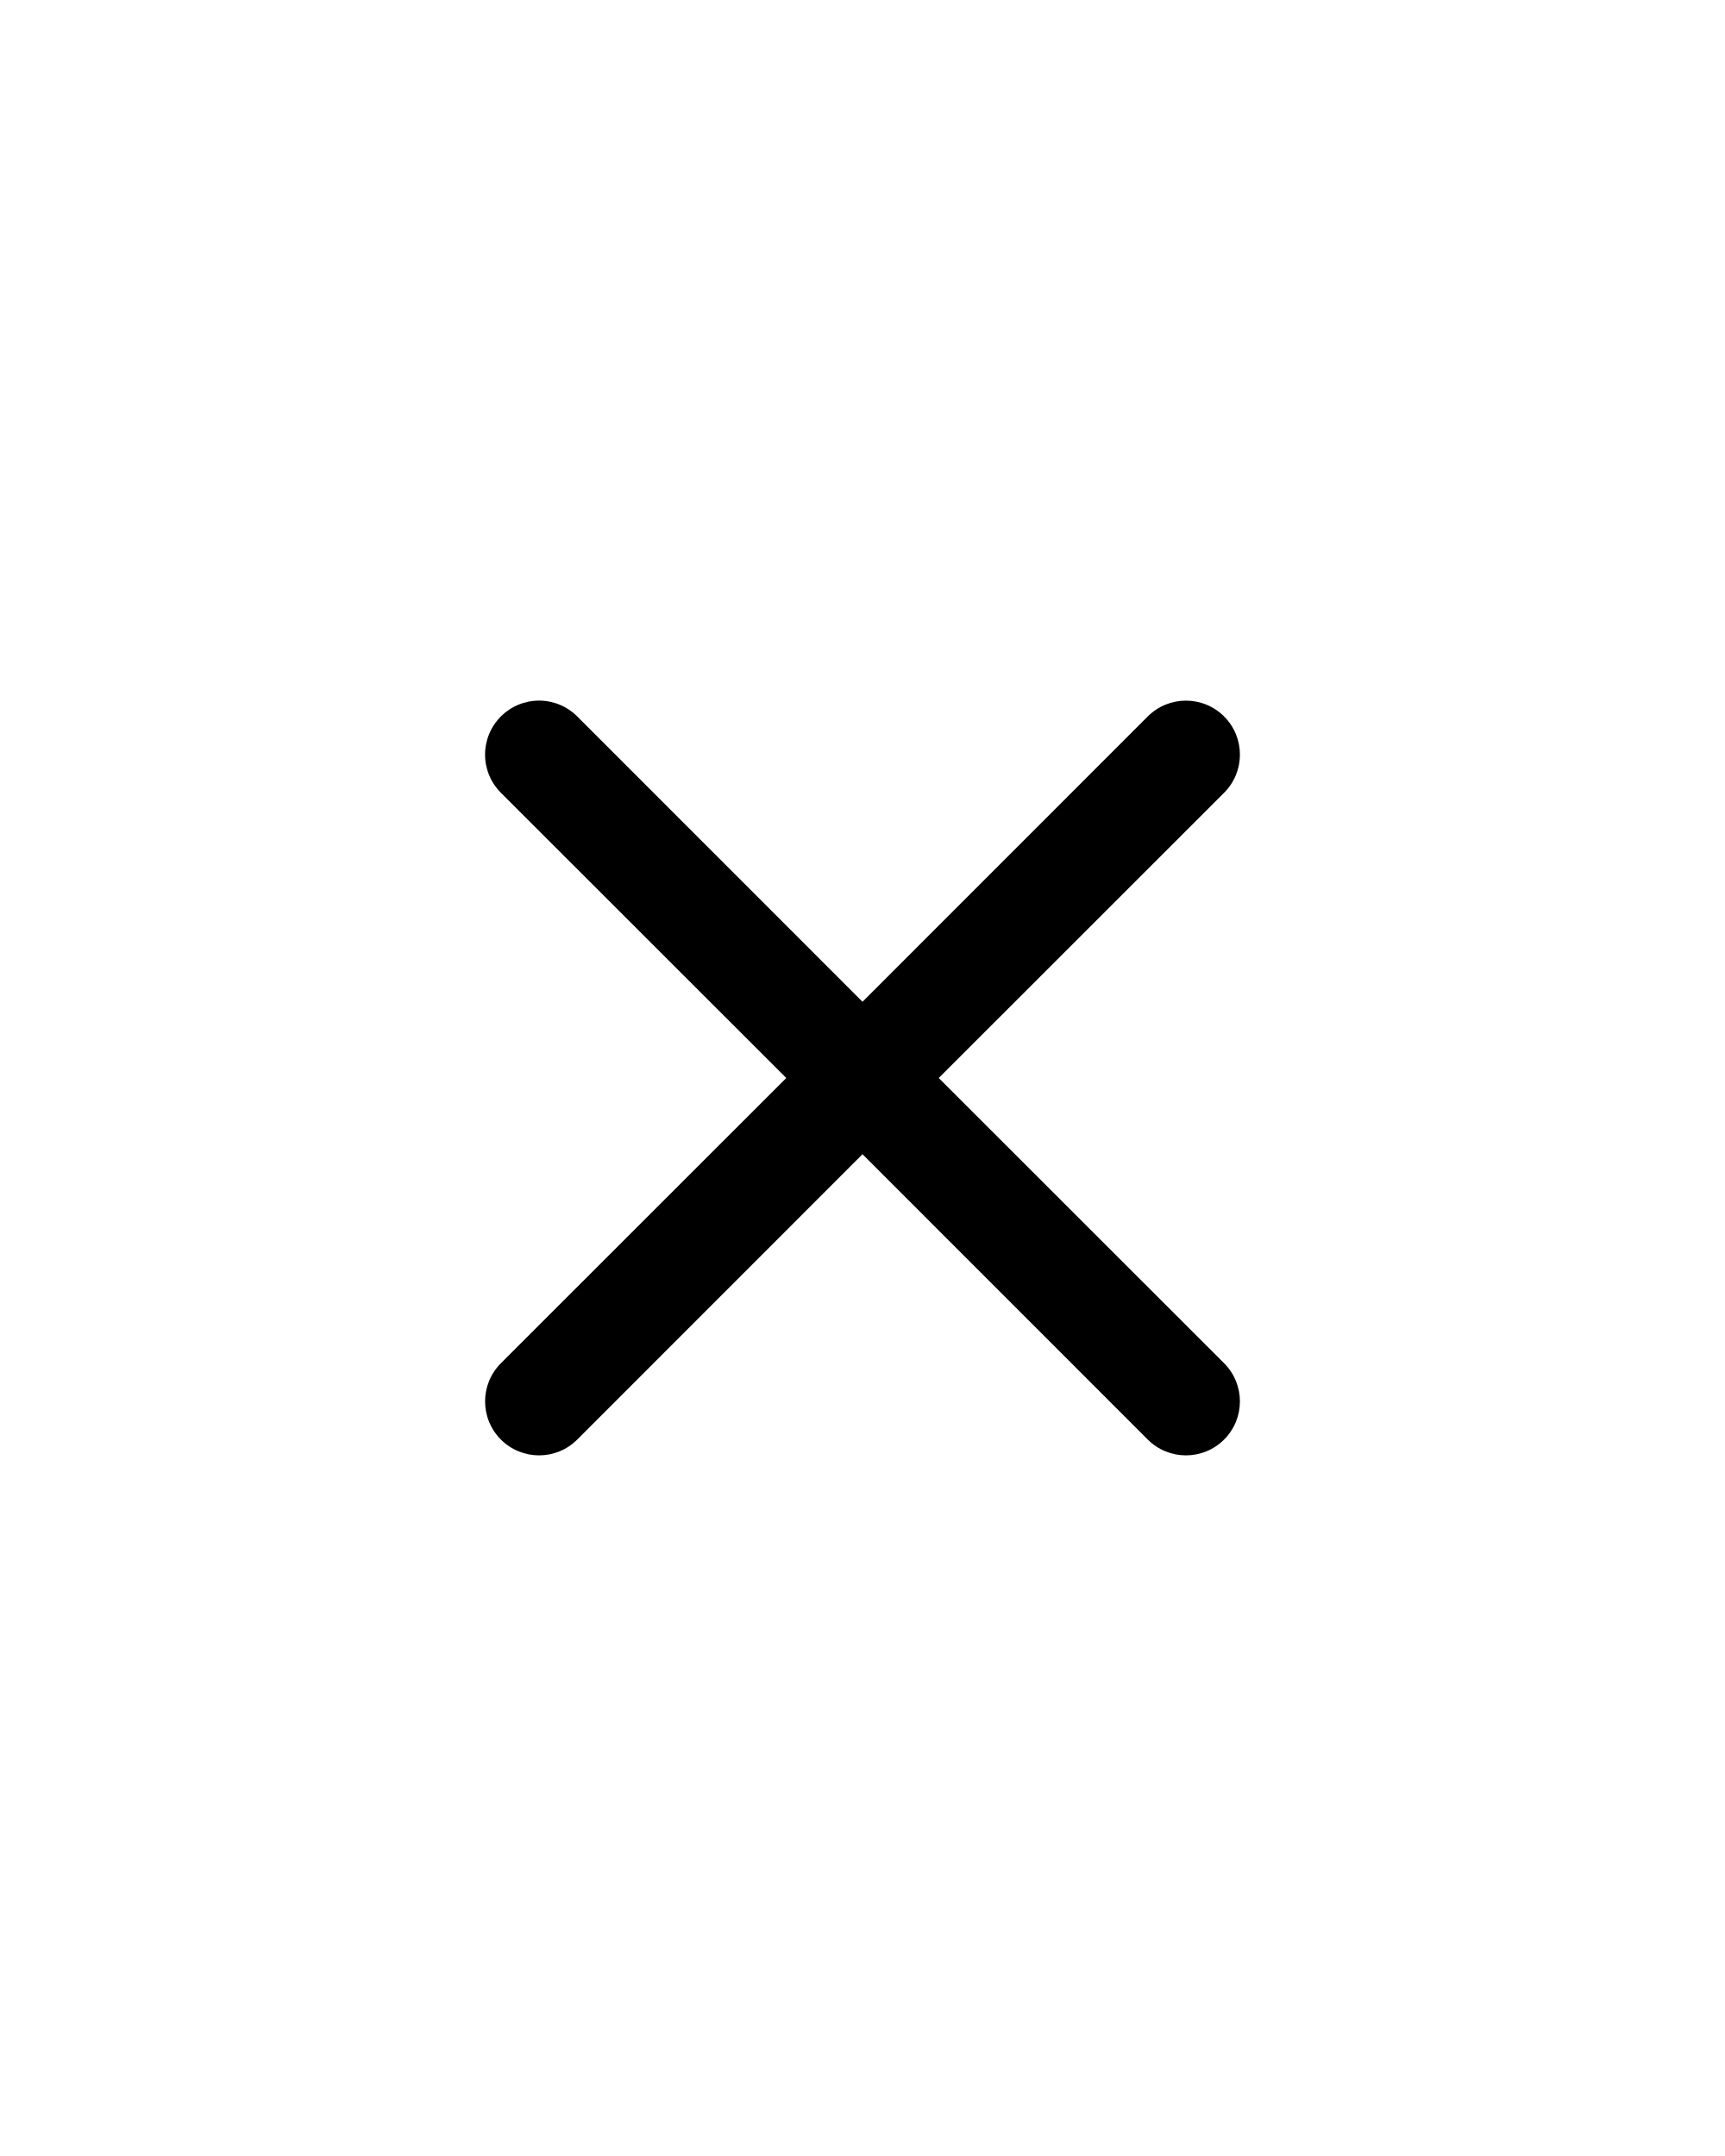
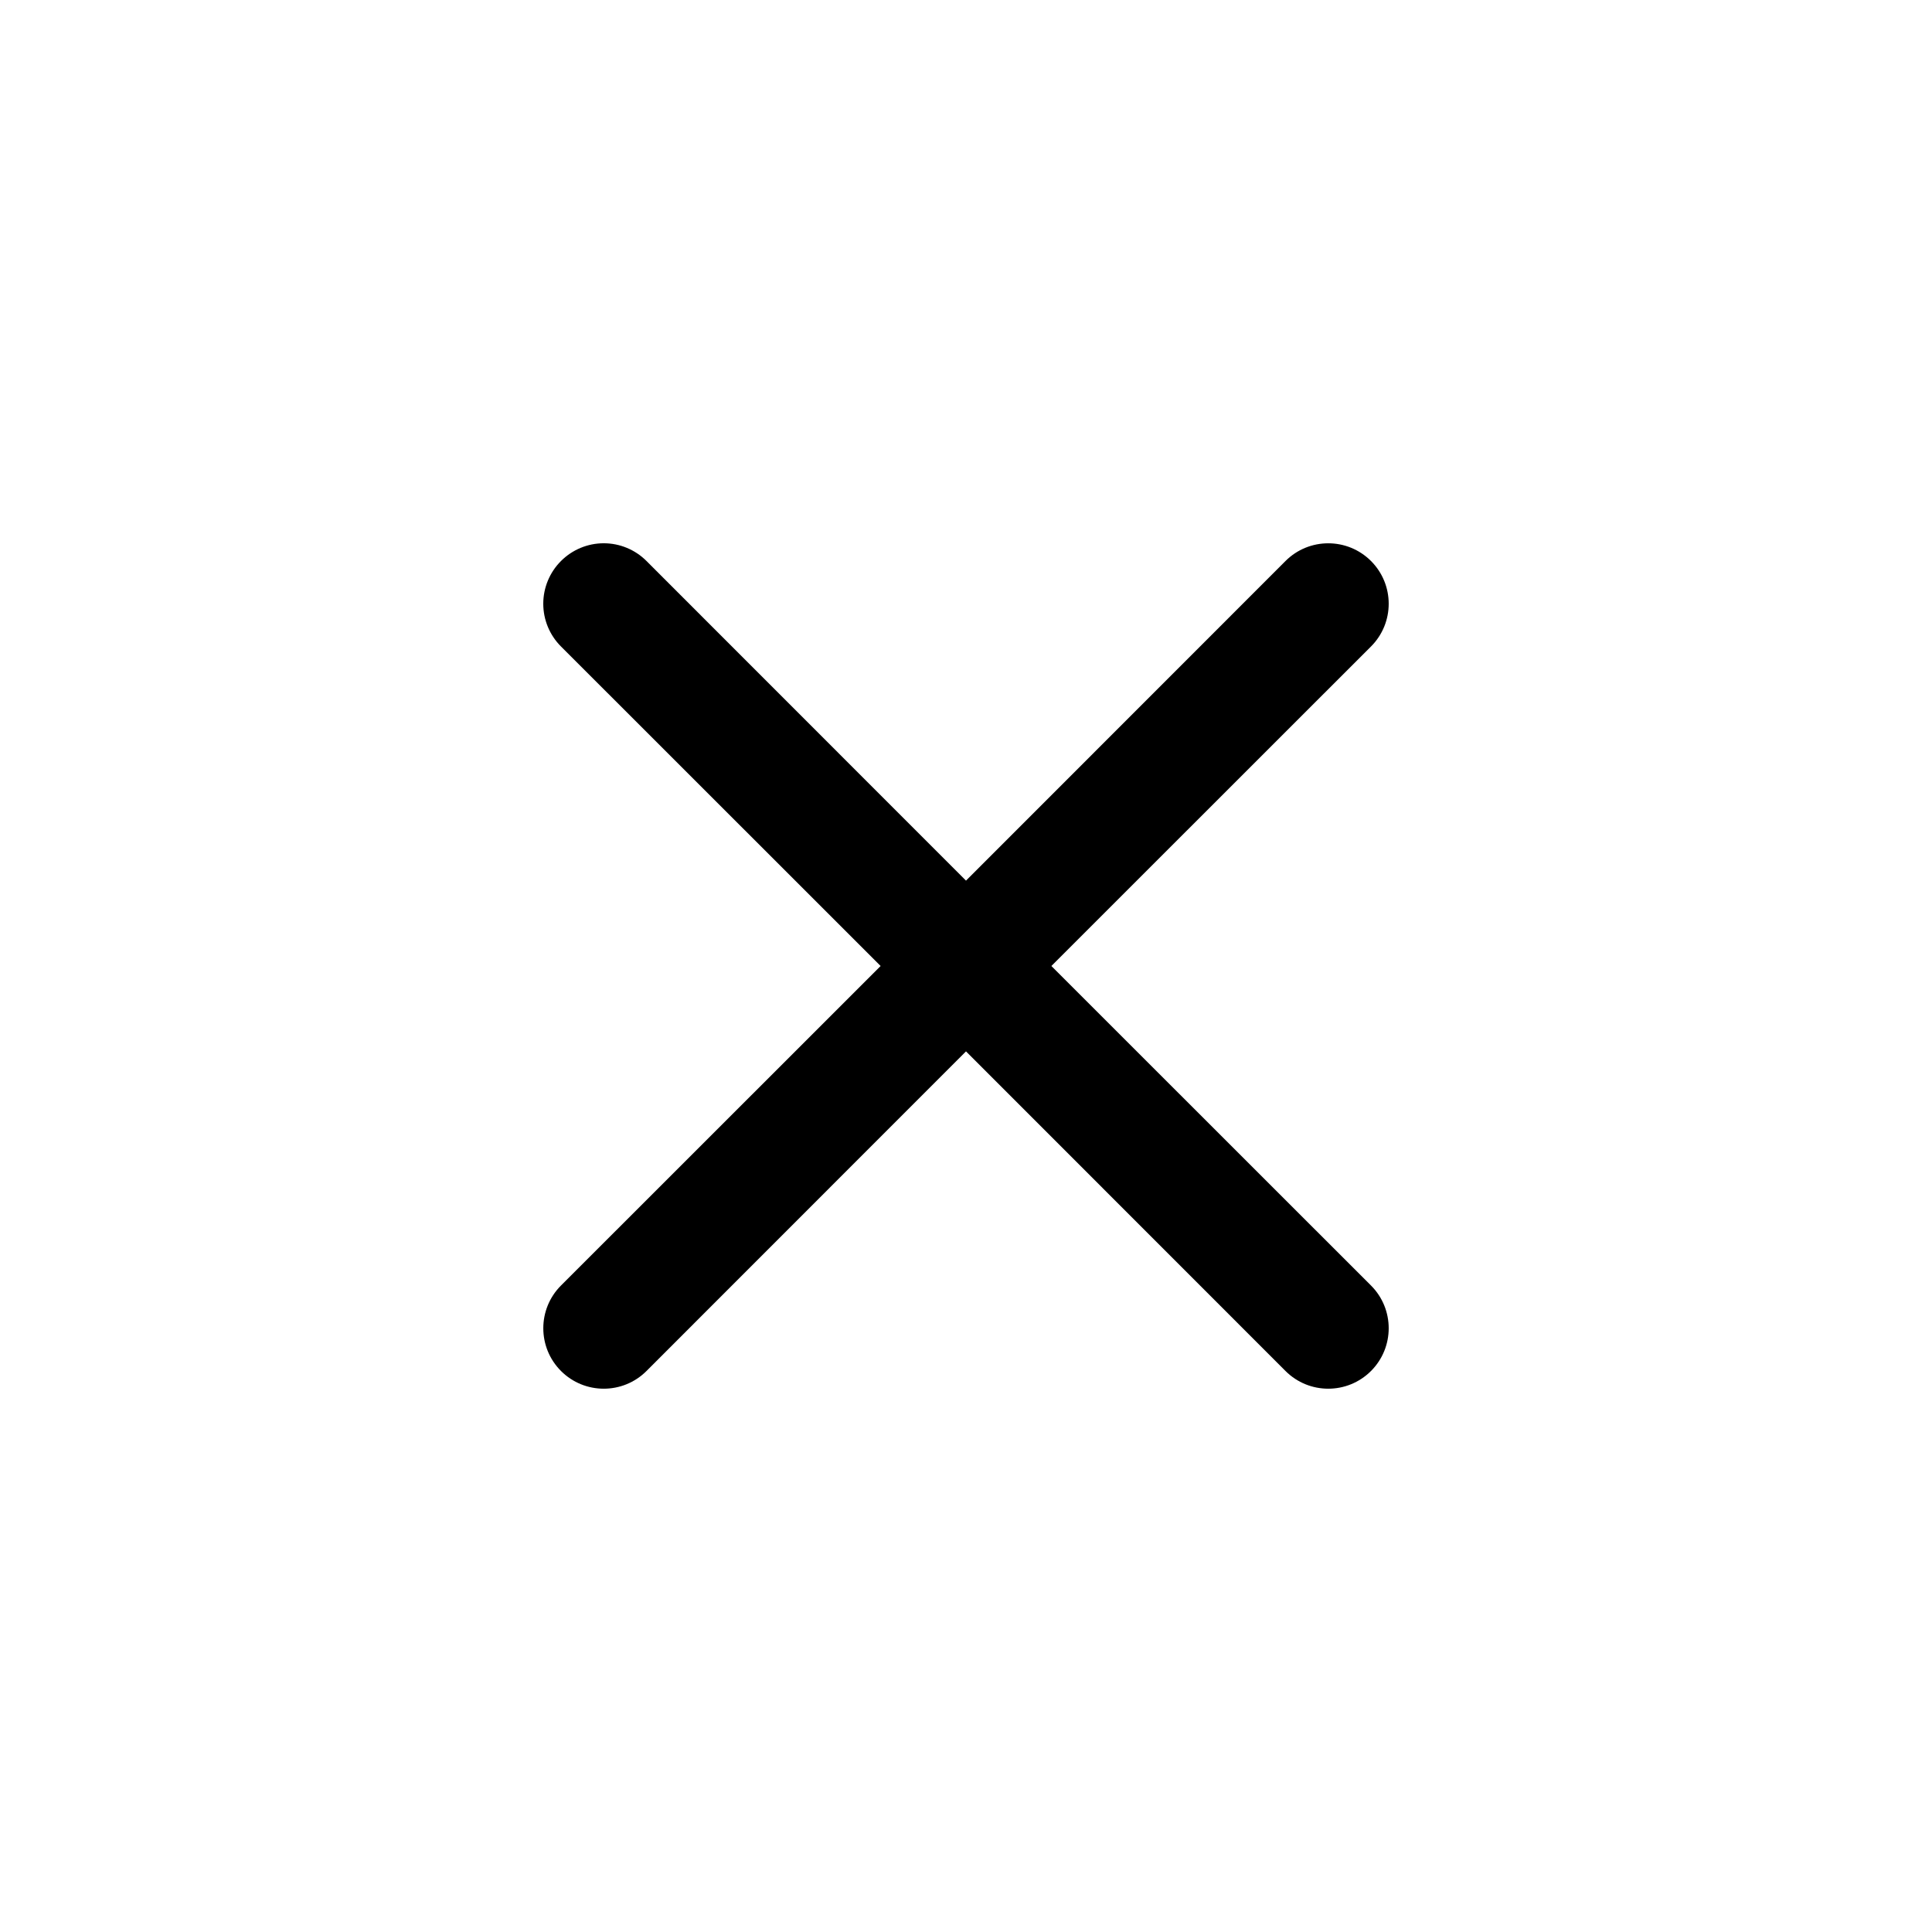
- <svg xmlns="http://www.w3.org/2000/svg" width="24" height="30" fill="currentColor" class="bi bi-x" viewBox="0 0 16 16">
+ <svg xmlns="http://www.w3.org/2000/svg" width="40" height="40" fill="currentColor" class="bi bi-x" viewBox="0 0 16 16">
  <path d="M4.646 4.646a.5.5 0 0 1 .708 0L8 7.293l2.646-2.647a.5.5 0 0 1 .708.708L8.707 8l2.647 2.646a.5.5 0 0 1-.708.708L8 8.707l-2.646 2.647a.5.5 0 0 1-.708-.708L7.293 8 4.646 5.354a.5.5 0 0 1 0-.708z" />
</svg>
